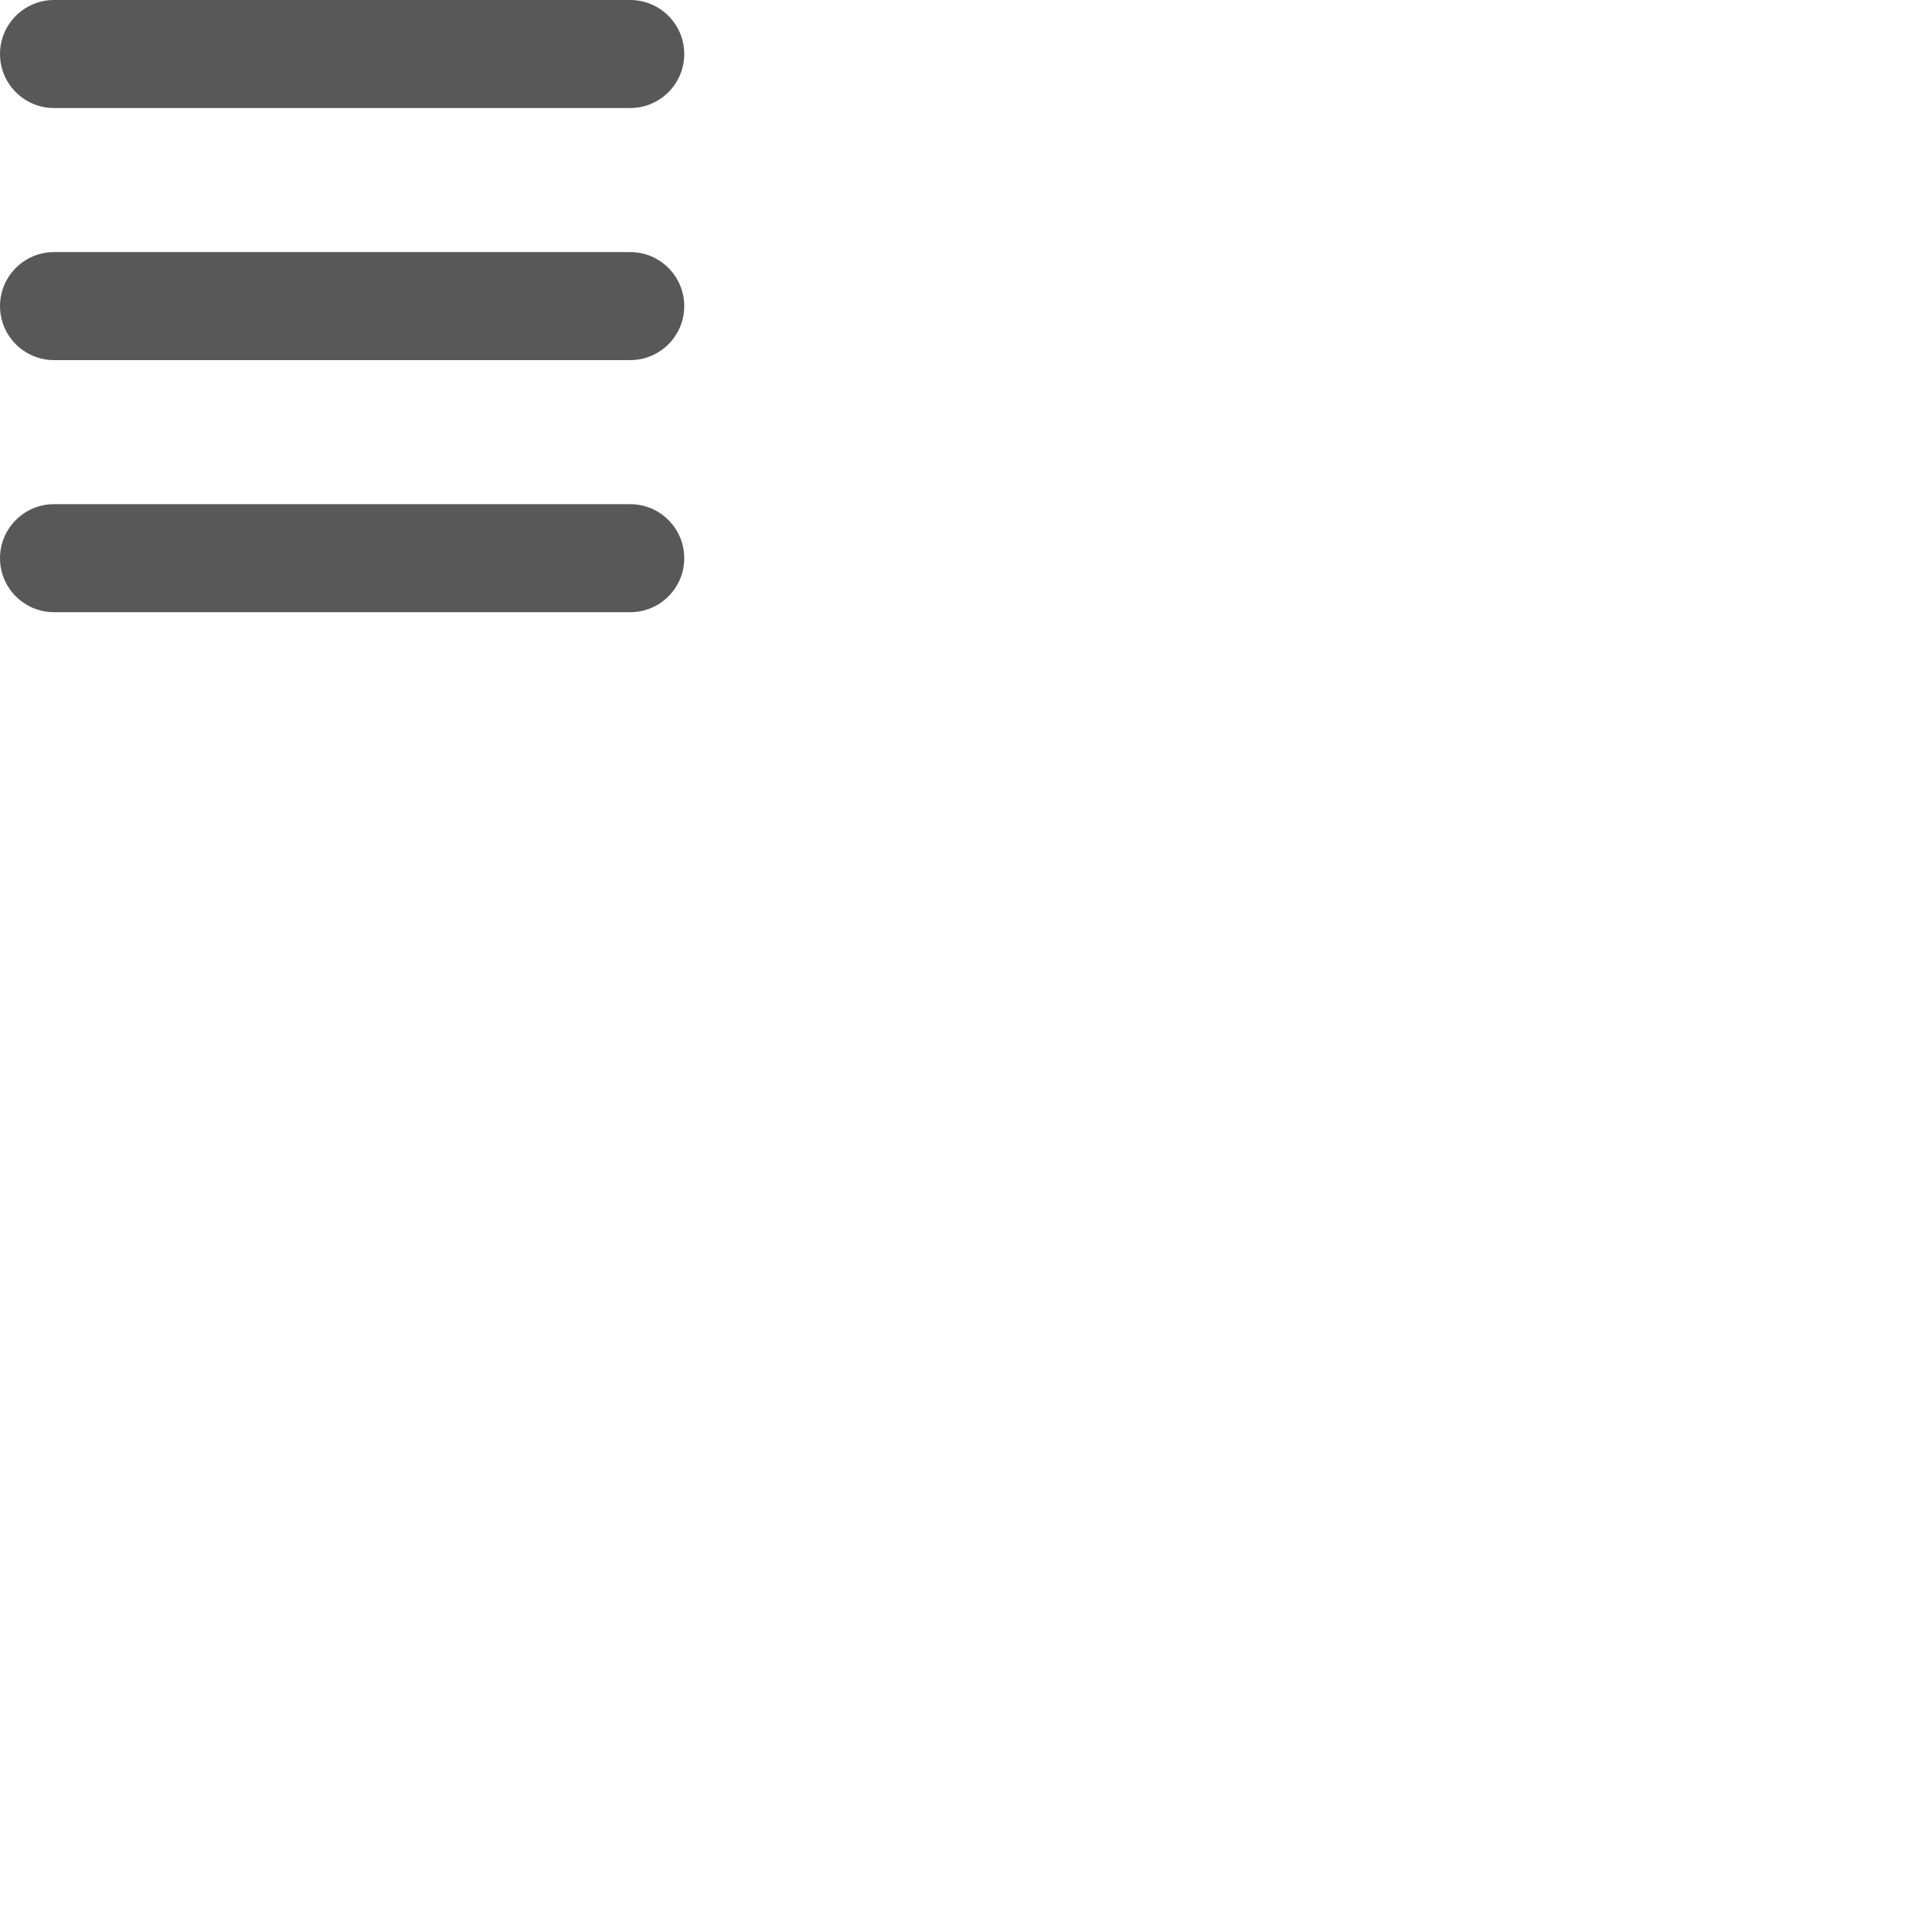
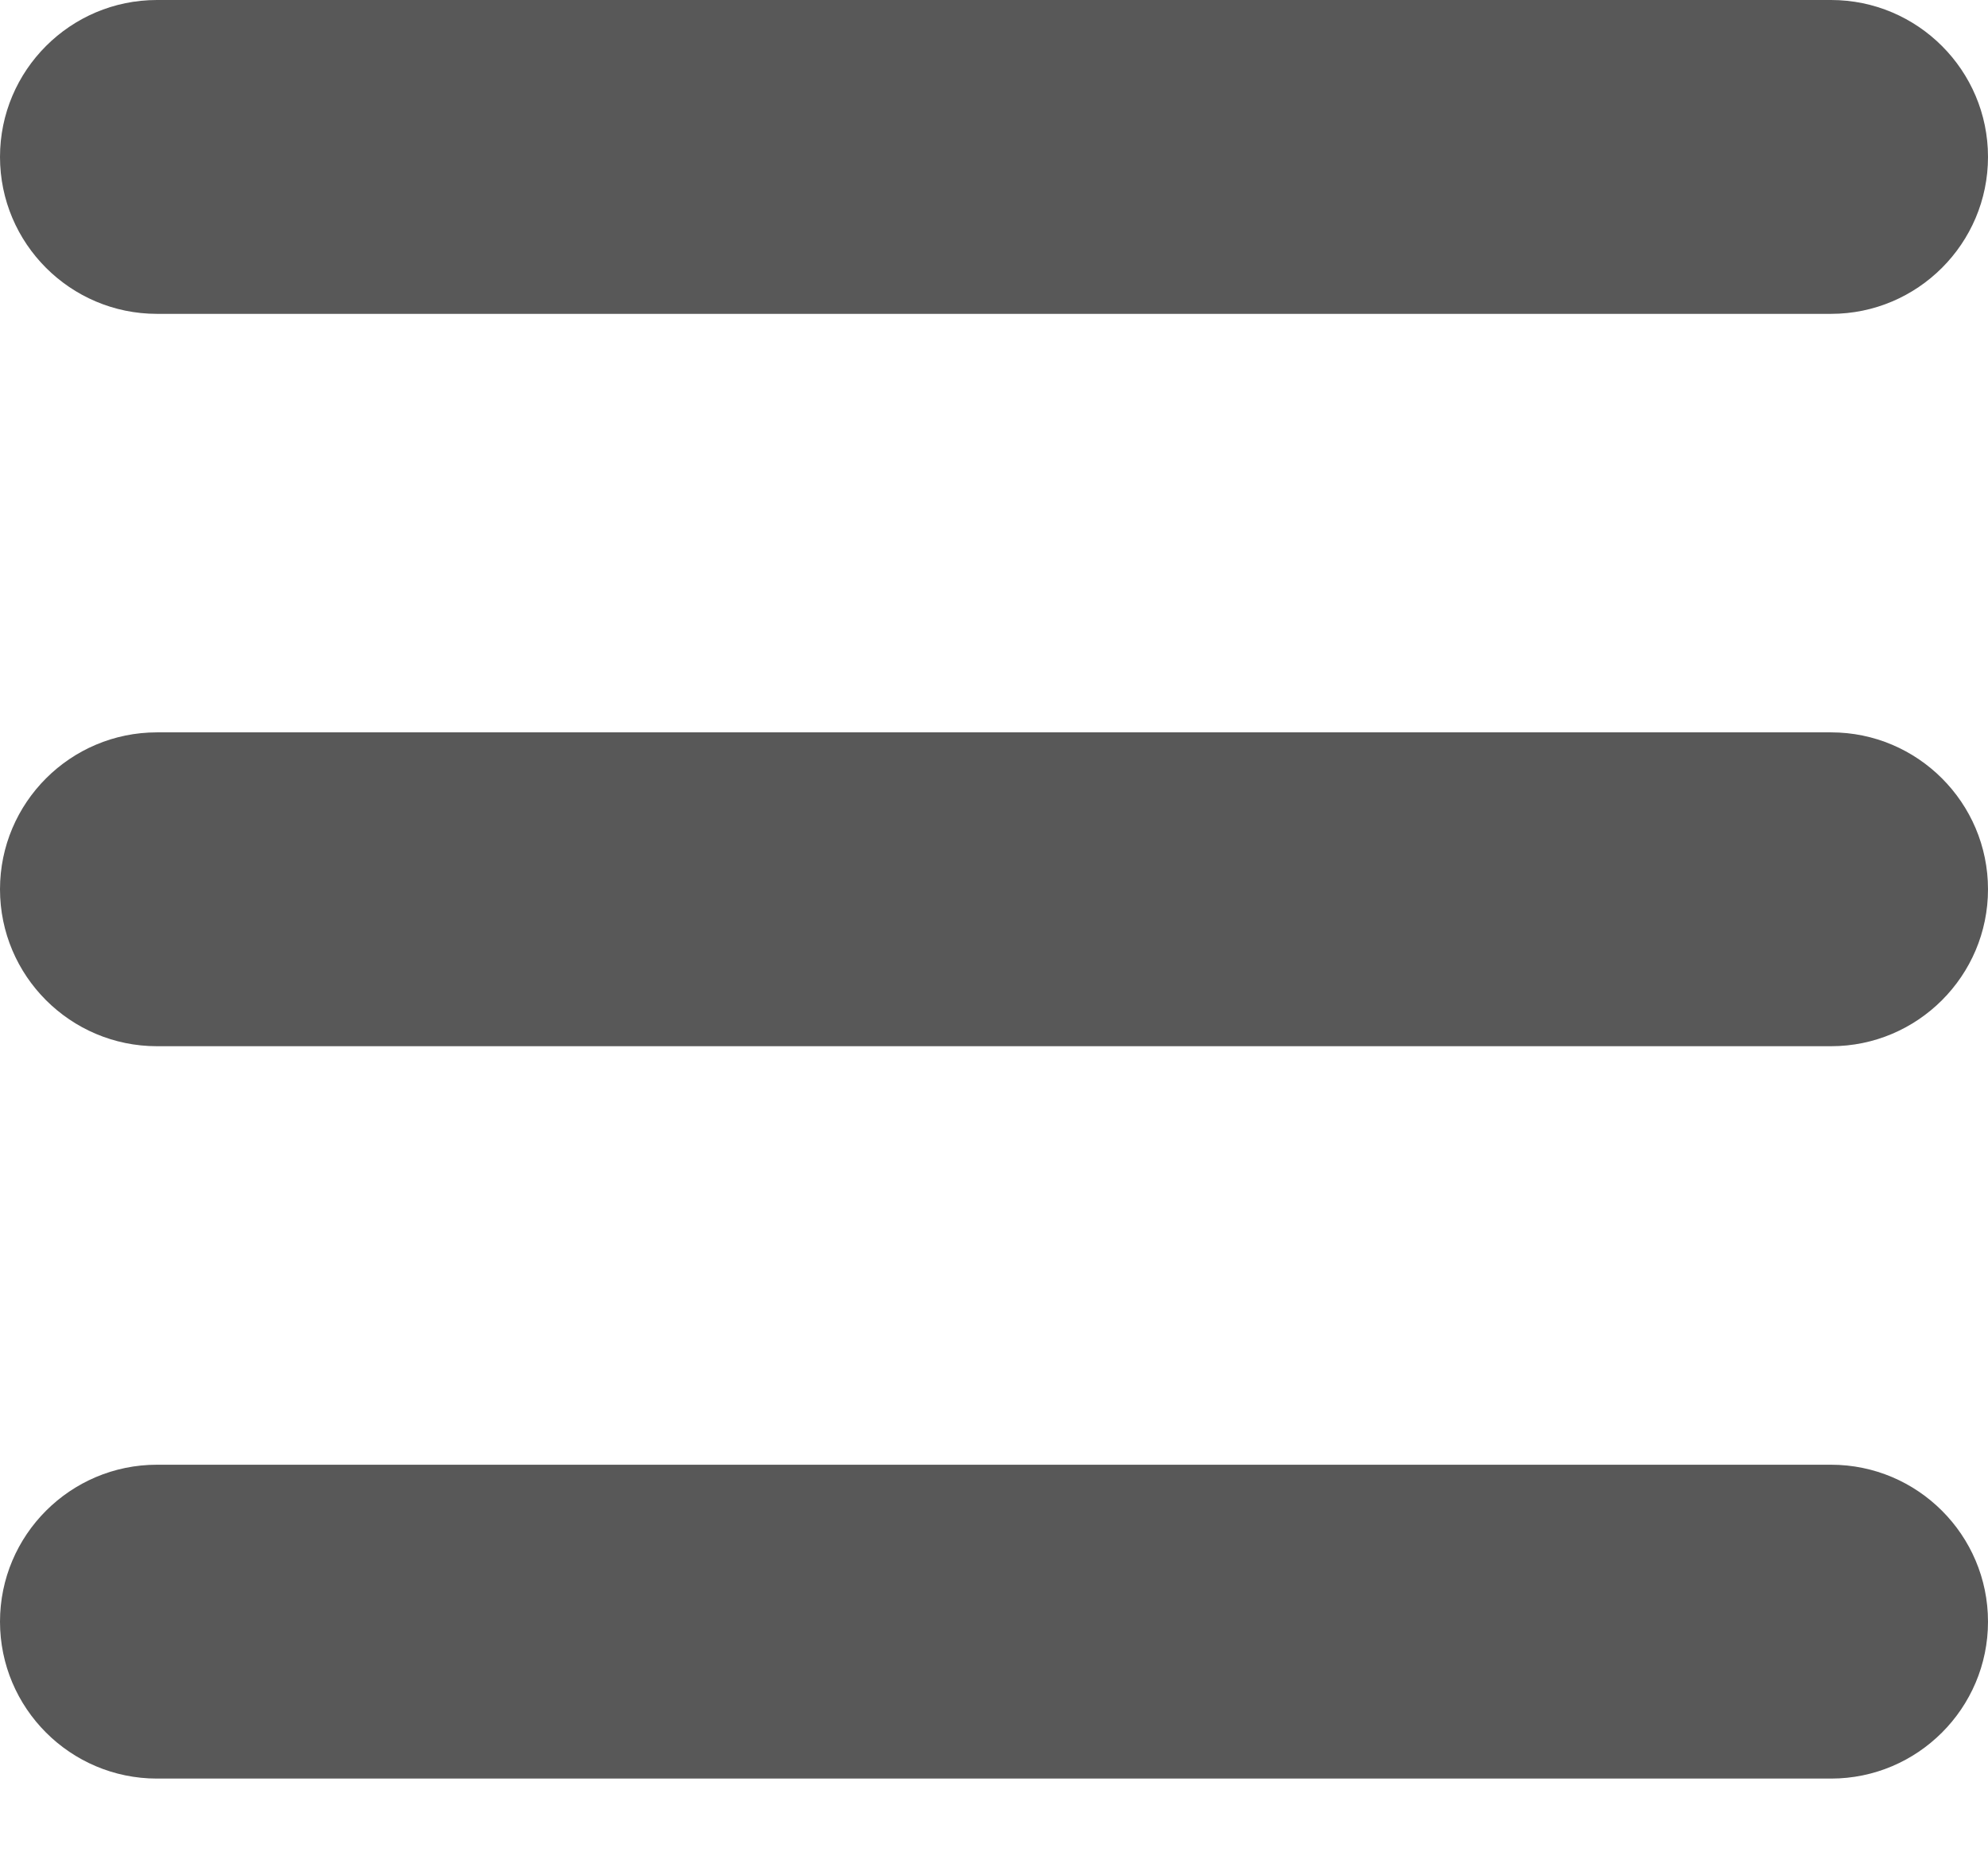
- <svg xmlns="http://www.w3.org/2000/svg" viewBox="0 0 48 48" fill="none">
+ <svg xmlns="http://www.w3.org/2000/svg" width="17" height="16" viewBox="0 0 17 16" fill="none">
  <path d="M1.342 8.947C0.602 8.947 0 8.345 0 7.605C0 6.865 0.602 6.263 1.342 6.263H15.658C16.398 6.263 17 6.865 17 7.605C17 8.345 16.398 8.947 15.658 8.947H1.342Z" fill="#585858" />
  <path d="M1.342 2.684C0.602 2.684 0 2.082 0 1.342C0 0.602 0.602 0 1.342 0H15.658C16.398 0 17 0.602 17 1.342C17 2.082 16.398 2.684 15.658 2.684H1.342Z" fill="#585858" />
  <path d="M1.342 15.21C0.602 15.21 0 14.608 0 13.868C0 13.128 0.602 12.526 1.342 12.526H15.658C16.398 12.526 17 13.128 17 13.868C17 14.608 16.398 15.21 15.658 15.21H1.342Z" fill="#585858" />
</svg>
